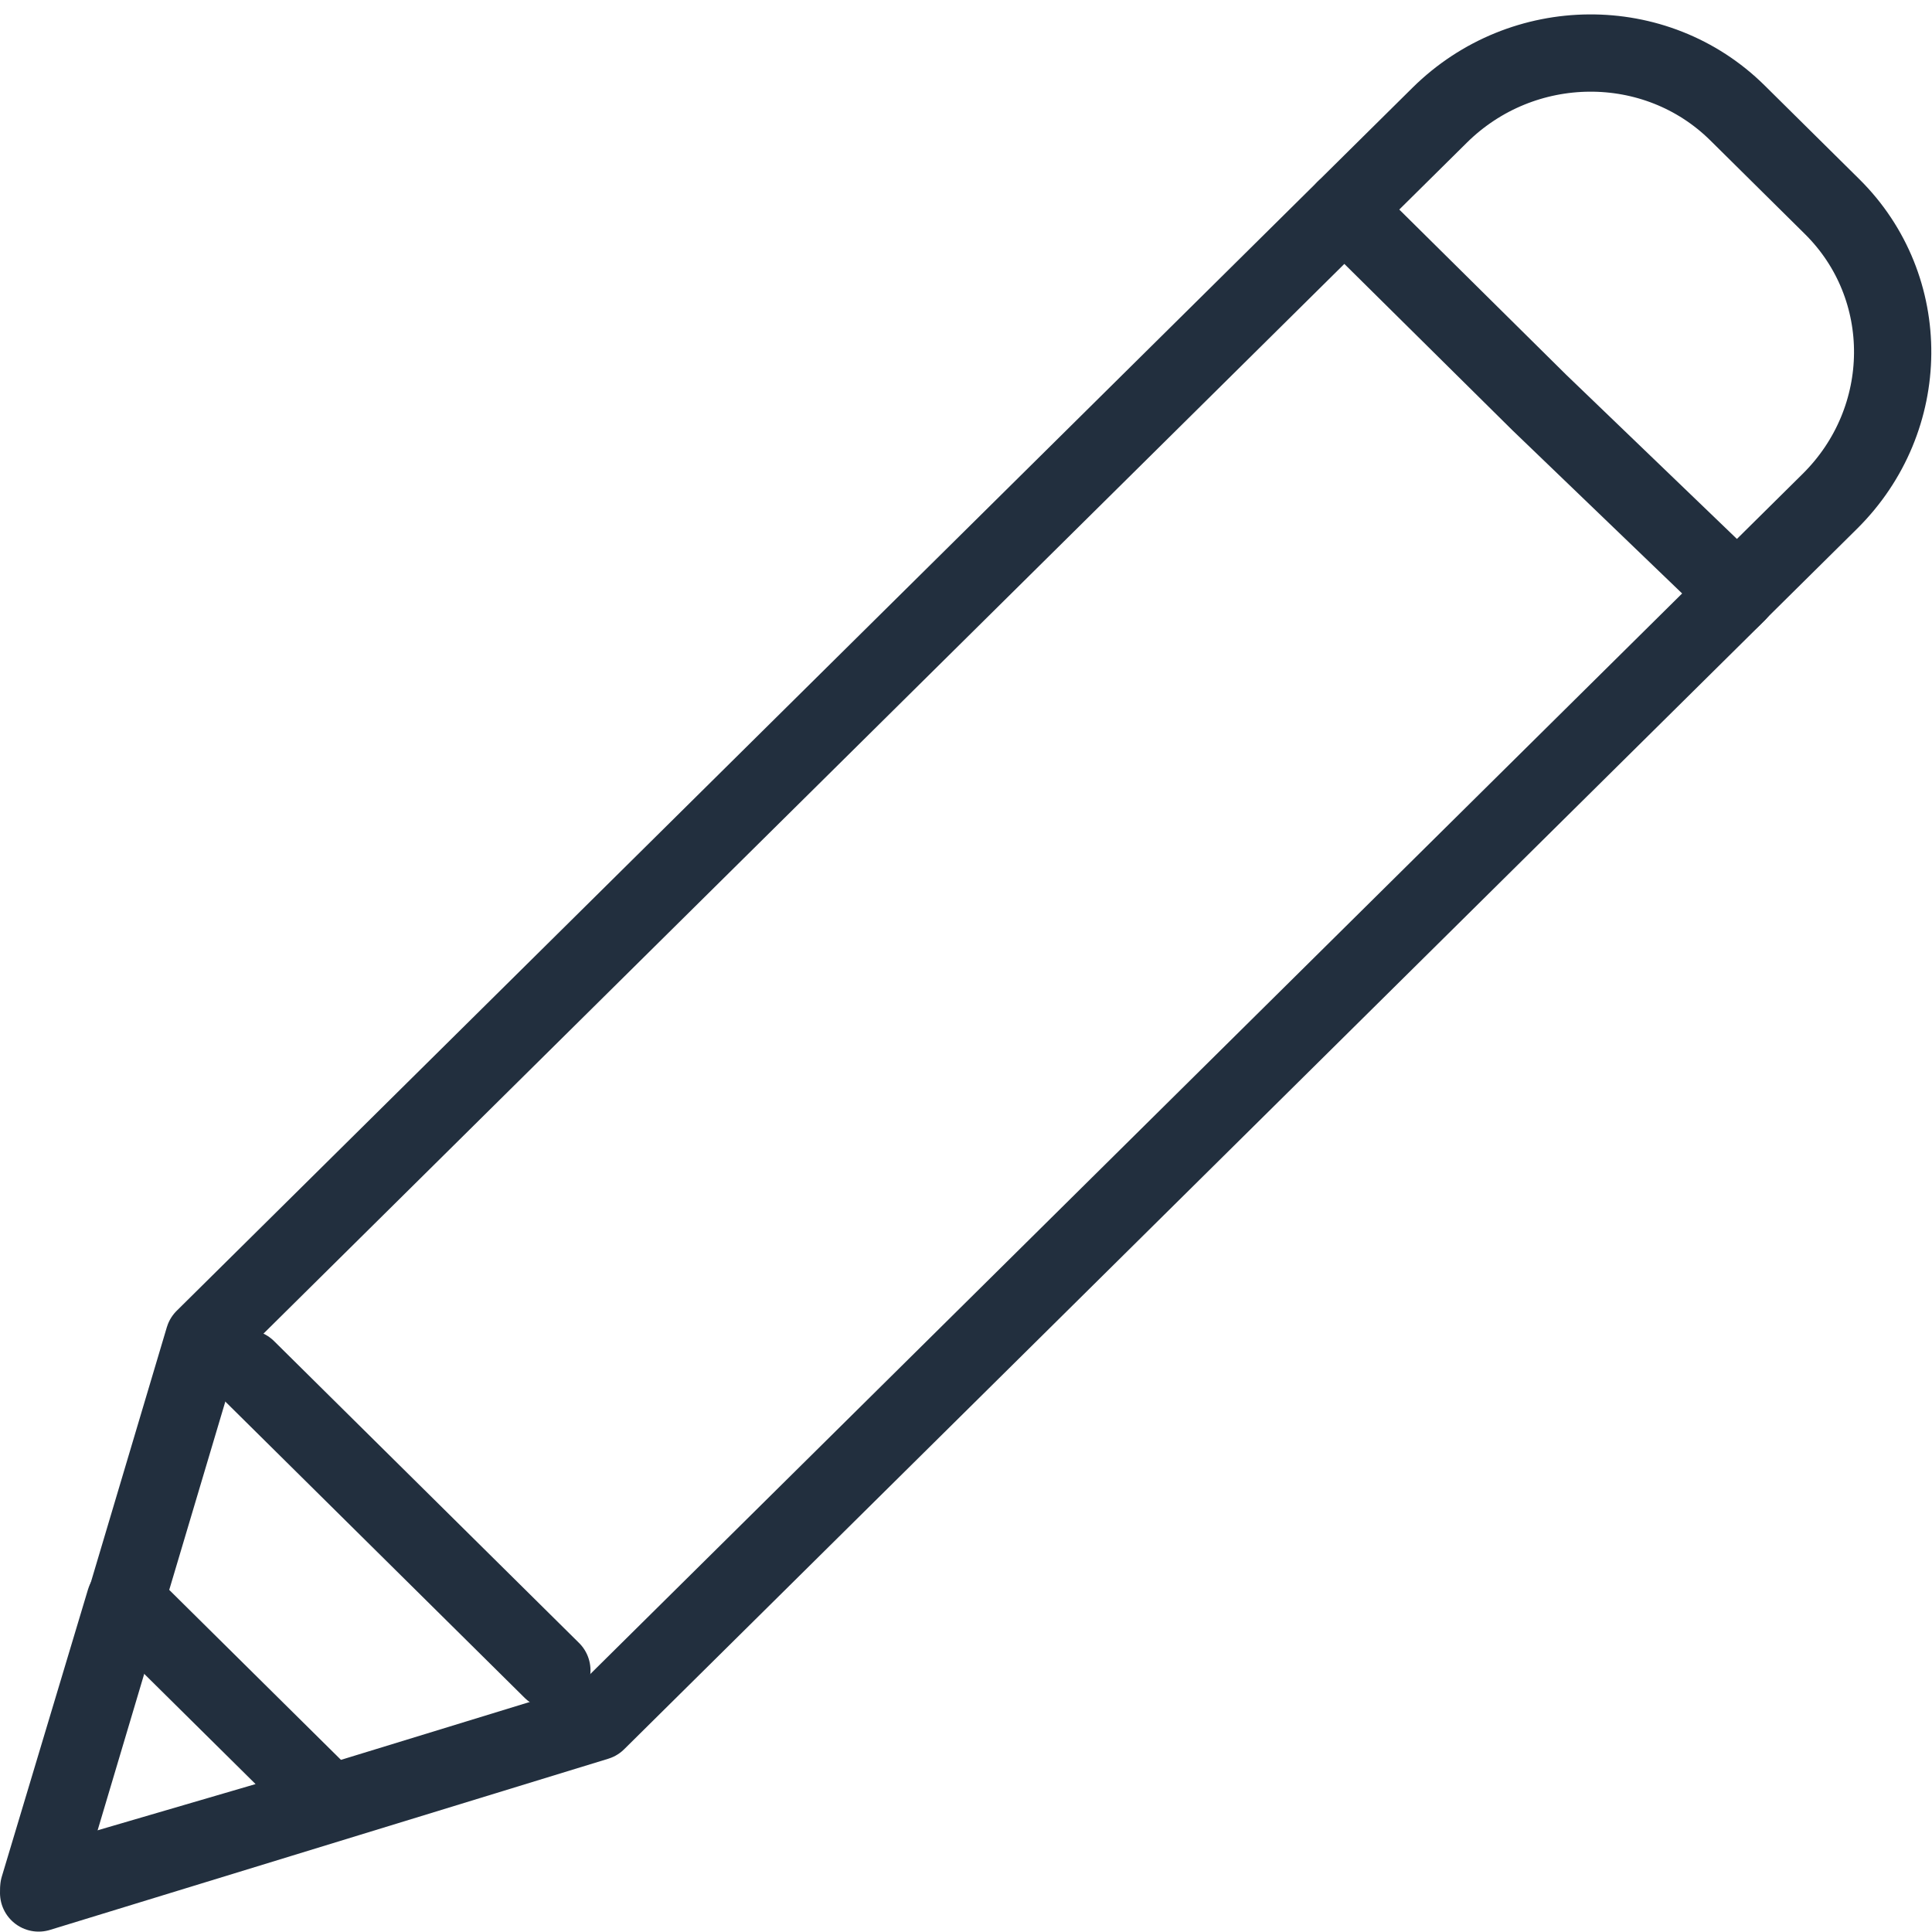
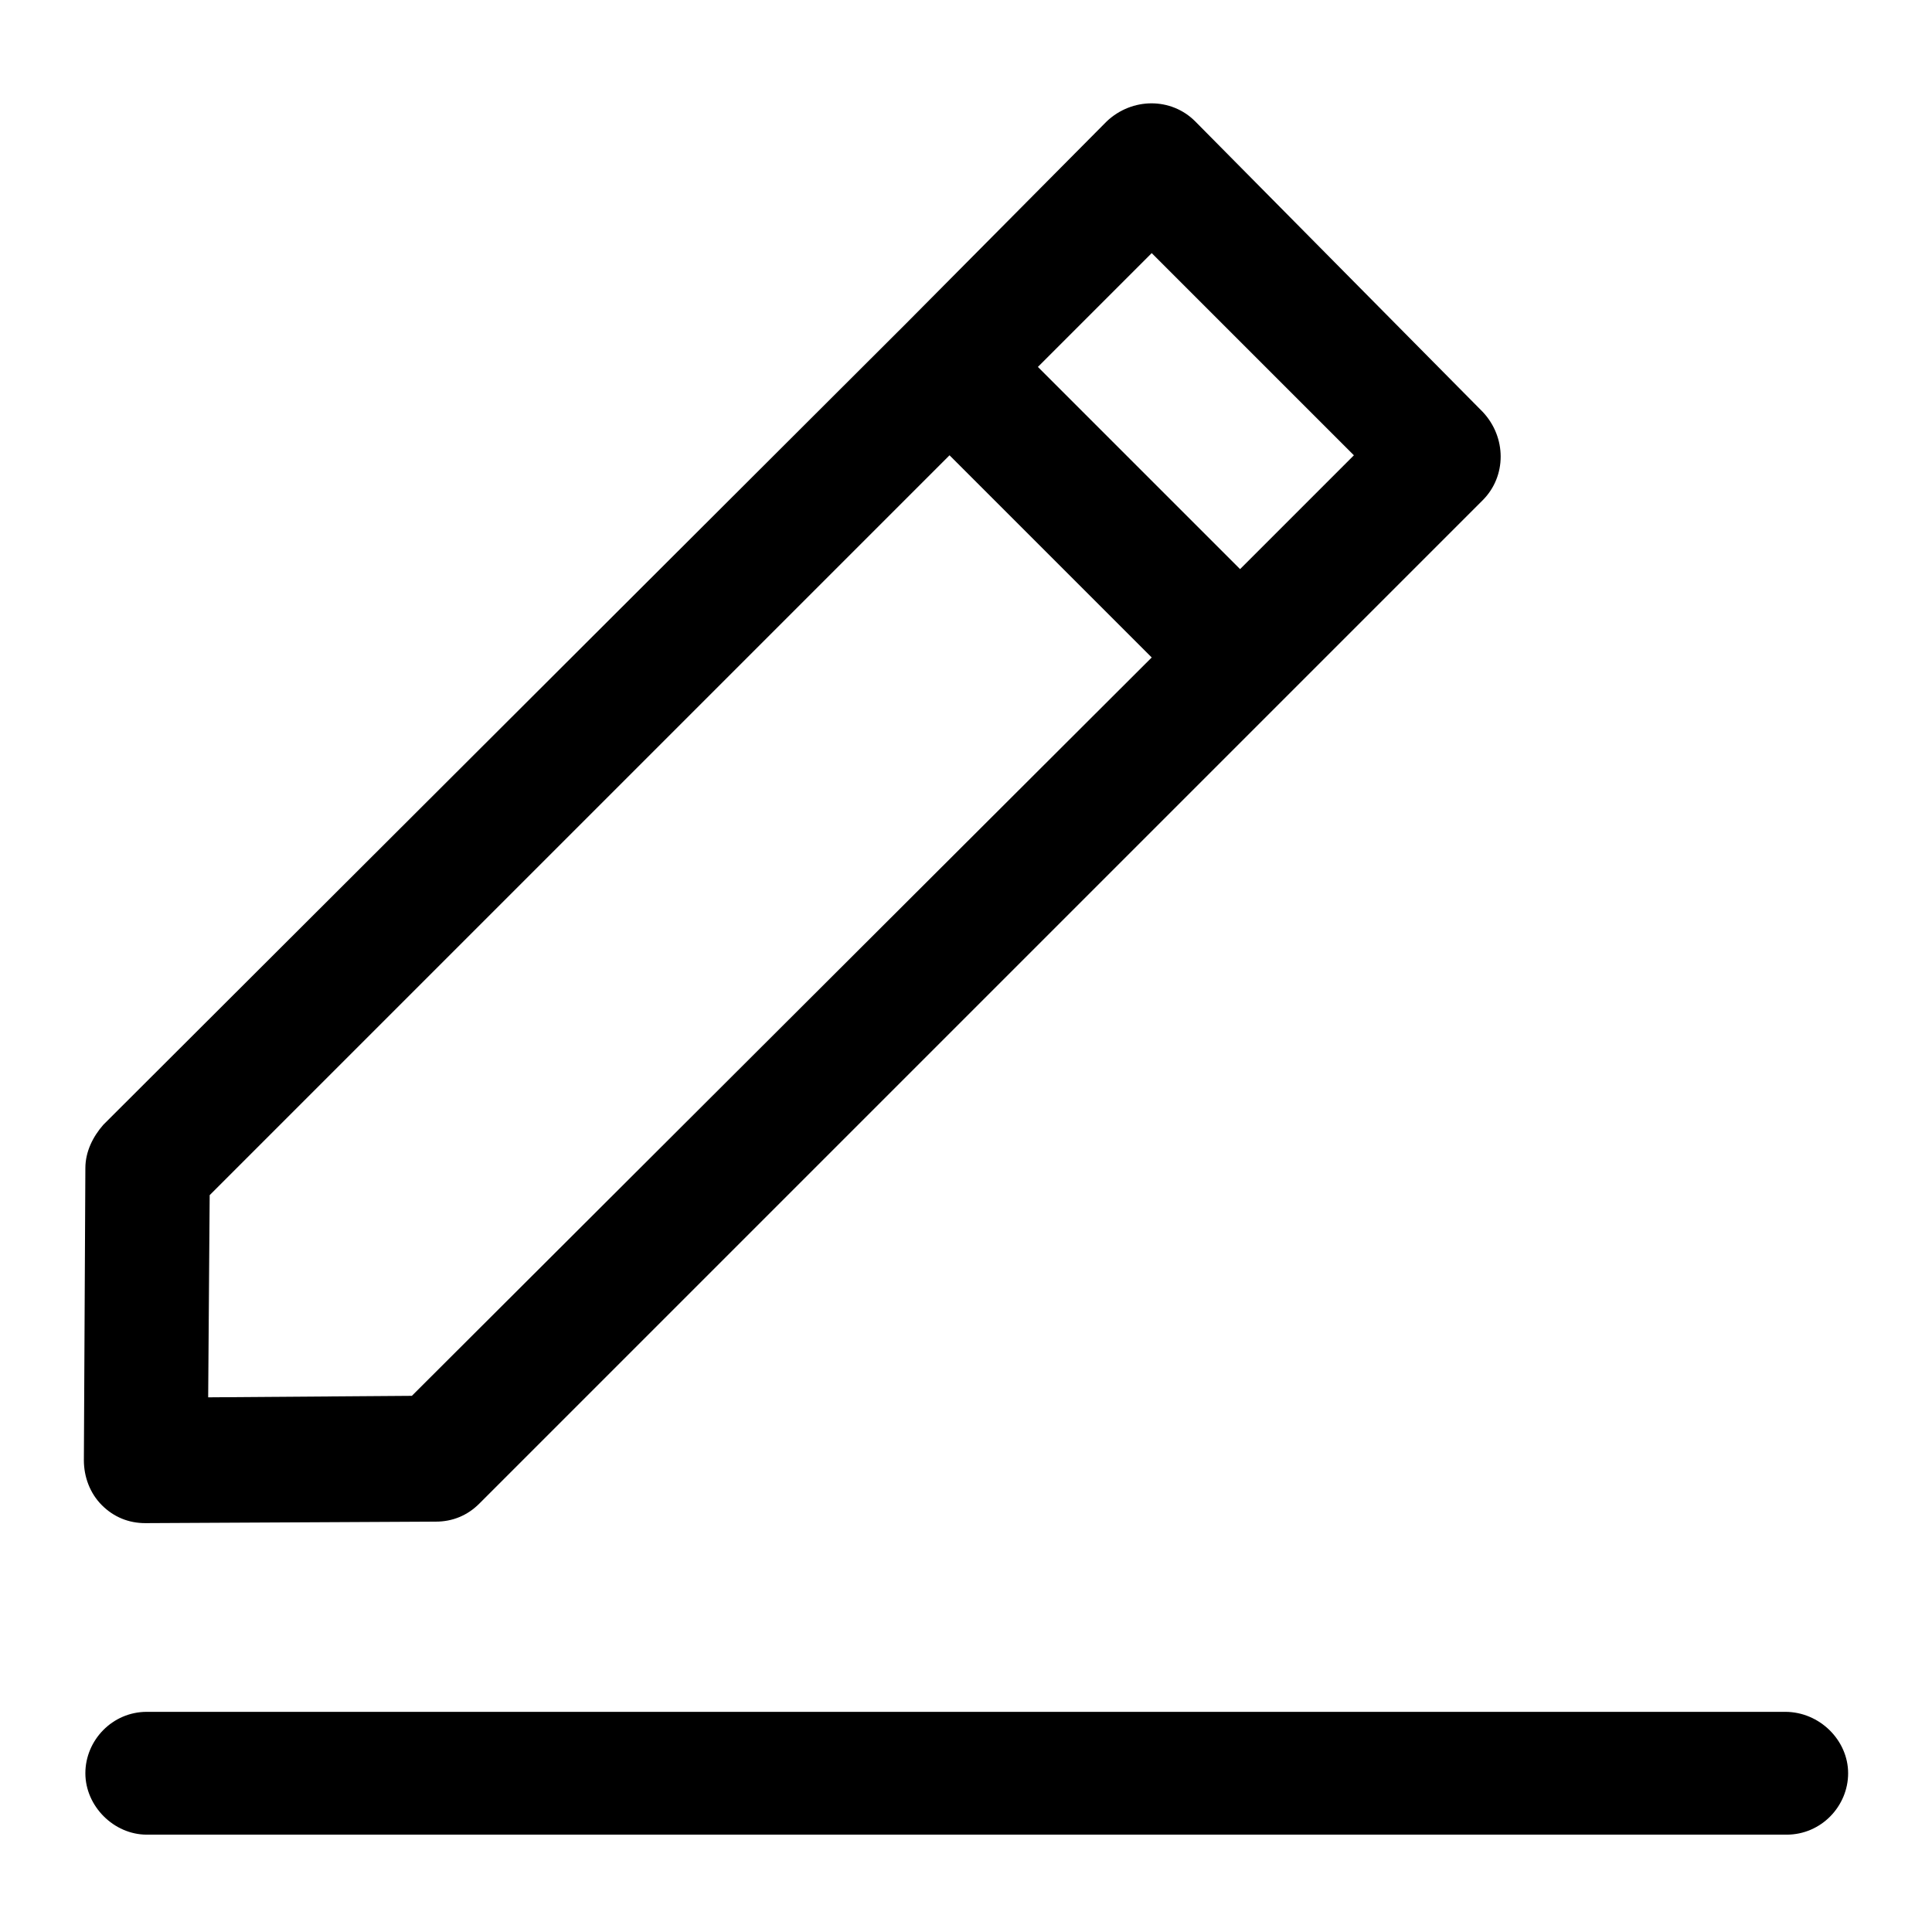
- <svg xmlns="http://www.w3.org/2000/svg" width="100px" height="100px" viewBox="0 0 100 100" version="1.1">
-   <defs />
-   <g id="54.-Pencil" stroke="none" stroke-width="1" fill="none" fill-rule="evenodd" stroke-linecap="round" stroke-linejoin="round">
-     <g transform="translate(2, 2)" stroke="#222F3E" stroke-width="4">
-       <path d="M67.646,8.784 C68.728,7.713 70.352,6.106 72.516,3.964 C76.806,-0.282 83.709,-0.333 87.933,3.847 L92.829,8.693 C97.054,12.874 97.002,19.704 92.711,23.95 C90.447,26.191 88.749,27.871 87.617,28.992" id="Layer-1" />
-       <path d="M10.776,68.834 L26.564,84.46" id="Layer-2" />
-       <polygon id="Layer-3" points="15.048 91.31 0.008 95.711 4.471 80.842 15.048 91.31" />
-       <polygon id="Layer-4" points="8.552 67.268 67.583 8.846 77.68 18.84 87.931 28.697 28.9 87.119 0 95.98" />
+ <svg xmlns="http://www.w3.org/2000/svg" version="1.1" viewBox="0 0 129 129" enable-background="new 0 0 129 129">
+   <g>
+     <g>
+       <path d="m119.2,114.3h-109.4c-2.3,0-4.1,1.9-4.1,4.1s1.9,4.1 4.1,4.1h109.5c2.3,0 4.1-1.9 4.1-4.1s-1.9-4.1-4.2-4.1z" />
+       <path d="m5.7,78l-.1,19.5c0,1.1 0.4,2.2 1.2,3 0.8,0.8 1.8,1.2 2.9,1.2l19.4-.1c1.1,0 2.1-0.4 2.9-1.2l67-67c1.6-1.6 1.6-4.2 0-5.9l-19.2-19.4c-1.6-1.6-4.2-1.6-5.9-1.77636e-15l-13.4,13.5-53.6,53.5c-0.7,0.8-1.2,1.8-1.2,2.9zm71.2-61.1l13.5,13.5-7.6,7.6-13.5-13.5 7.6-7.6zm-62.9,62.9l49.4-49.4 13.5,13.5-49.4,49.3-13.6,.1 .1-13.5z" />
    </g>
  </g>
</svg>
